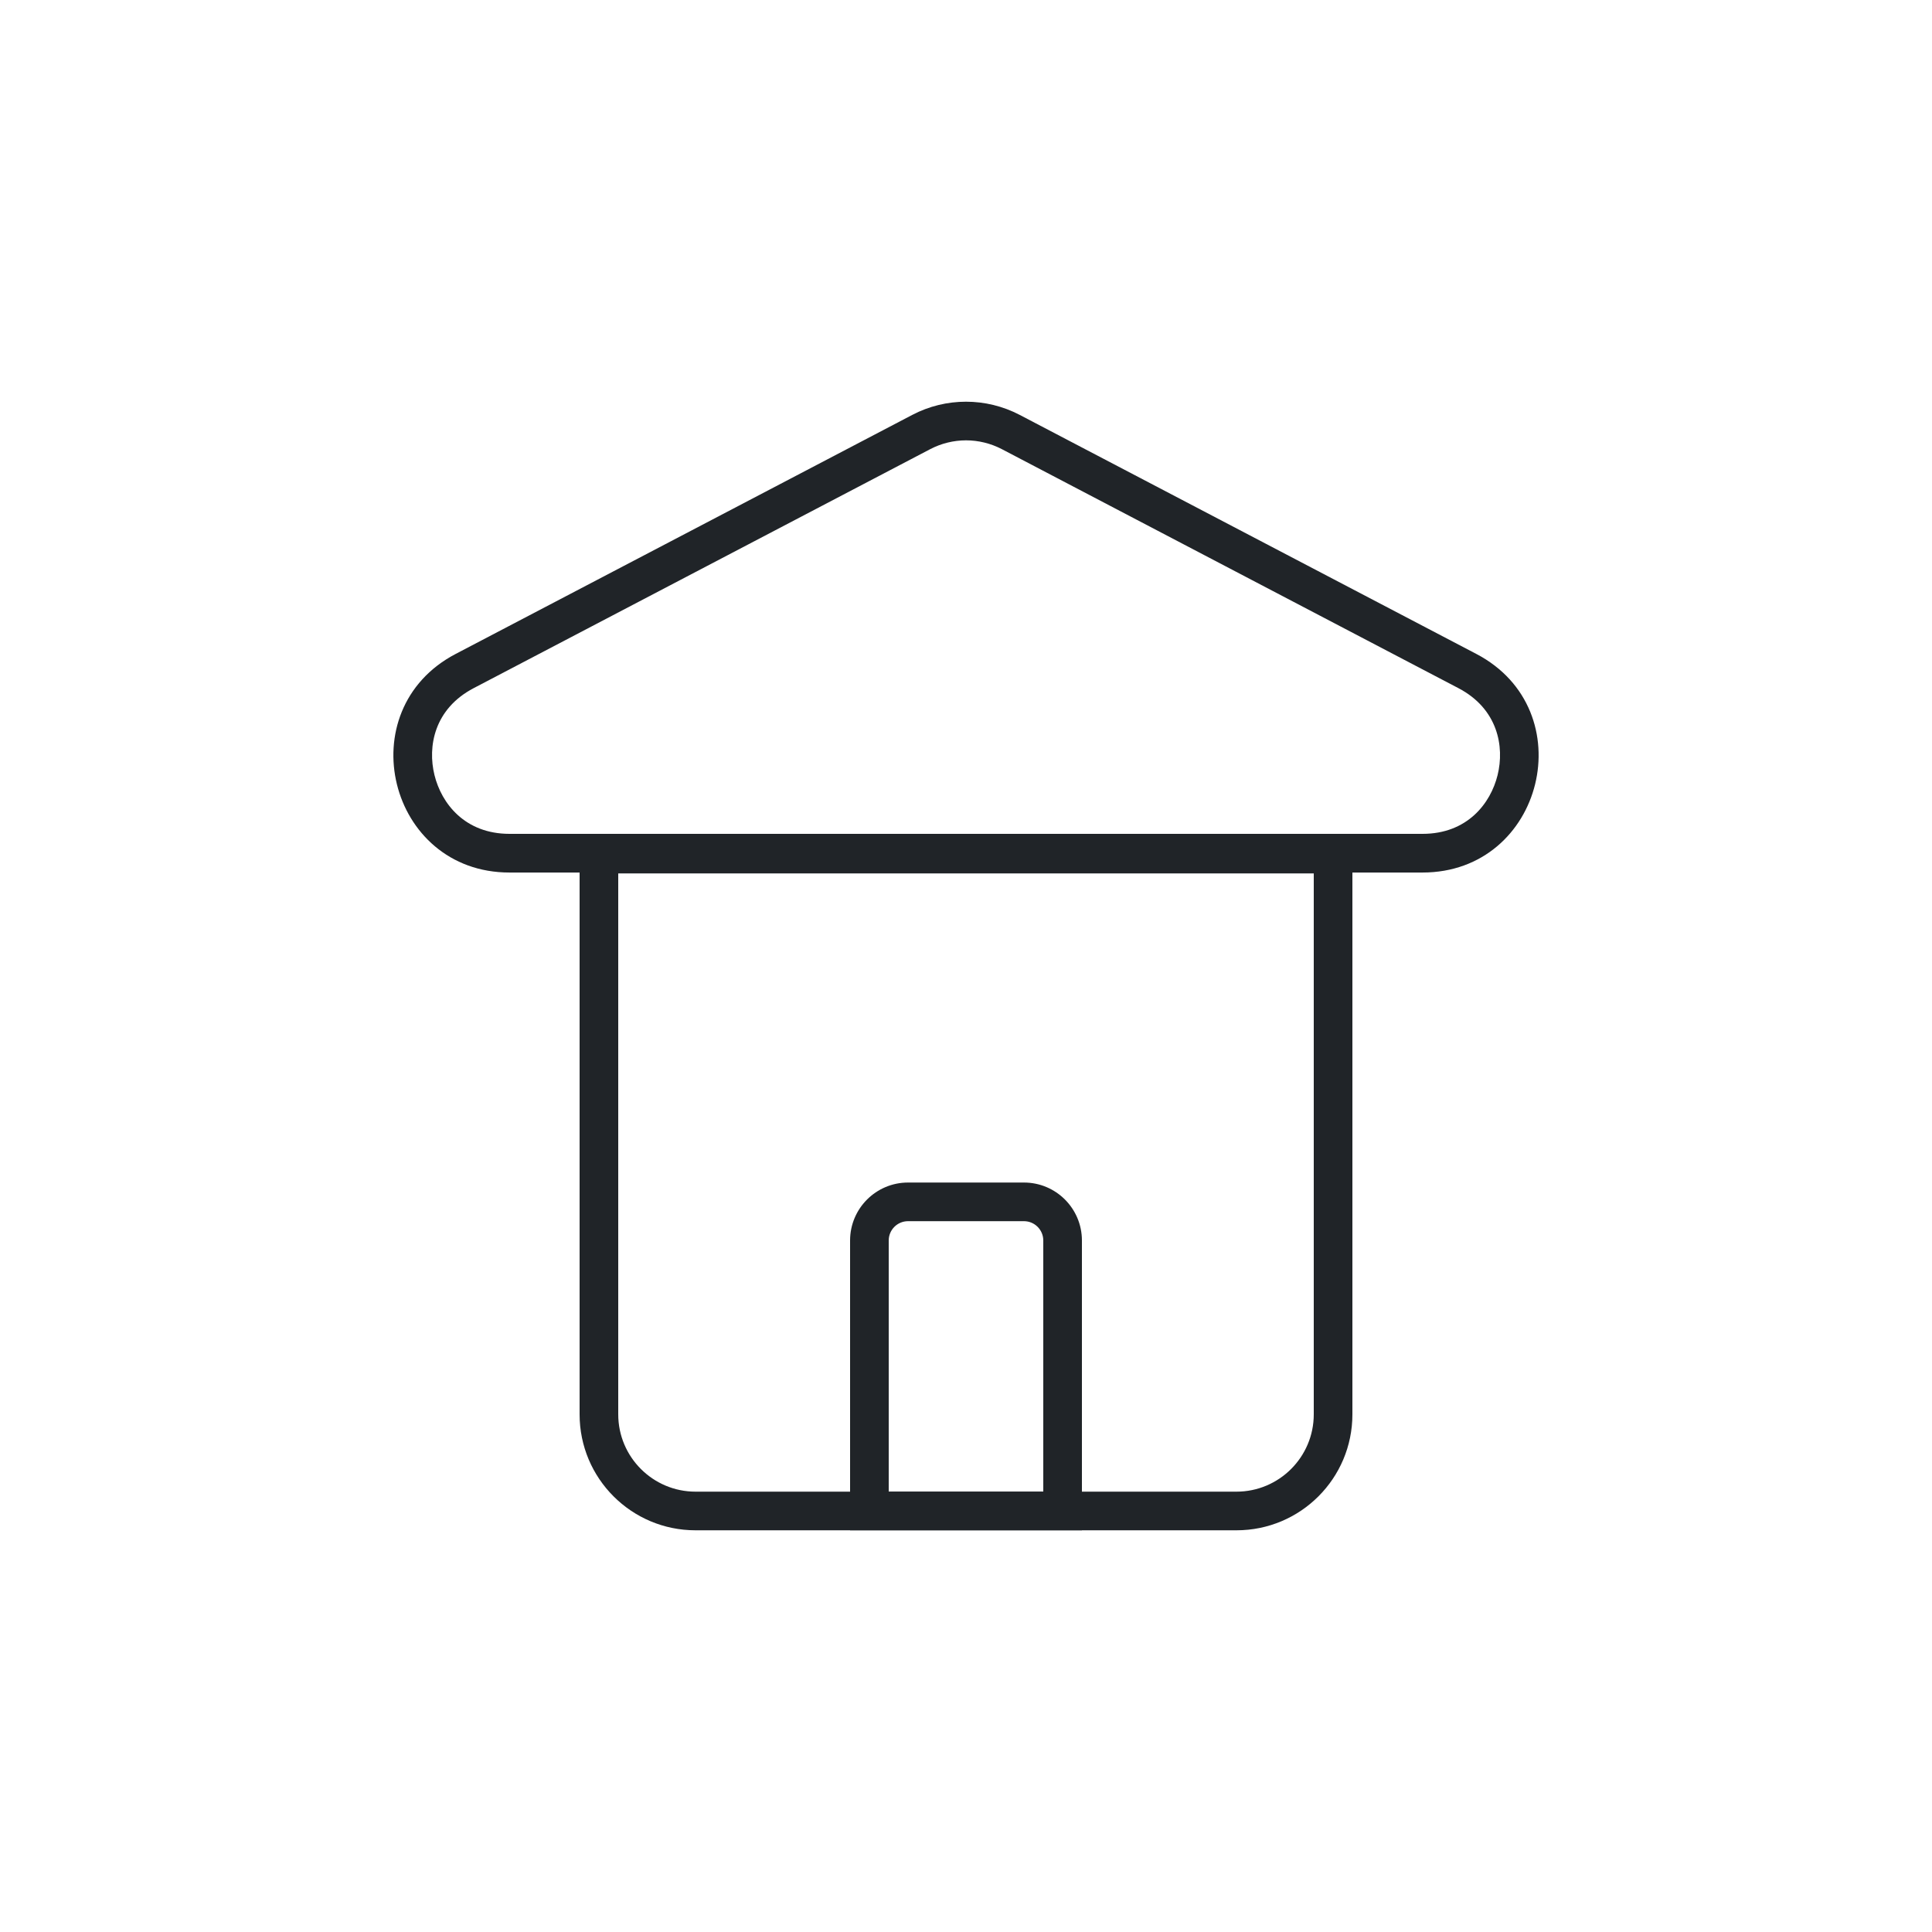
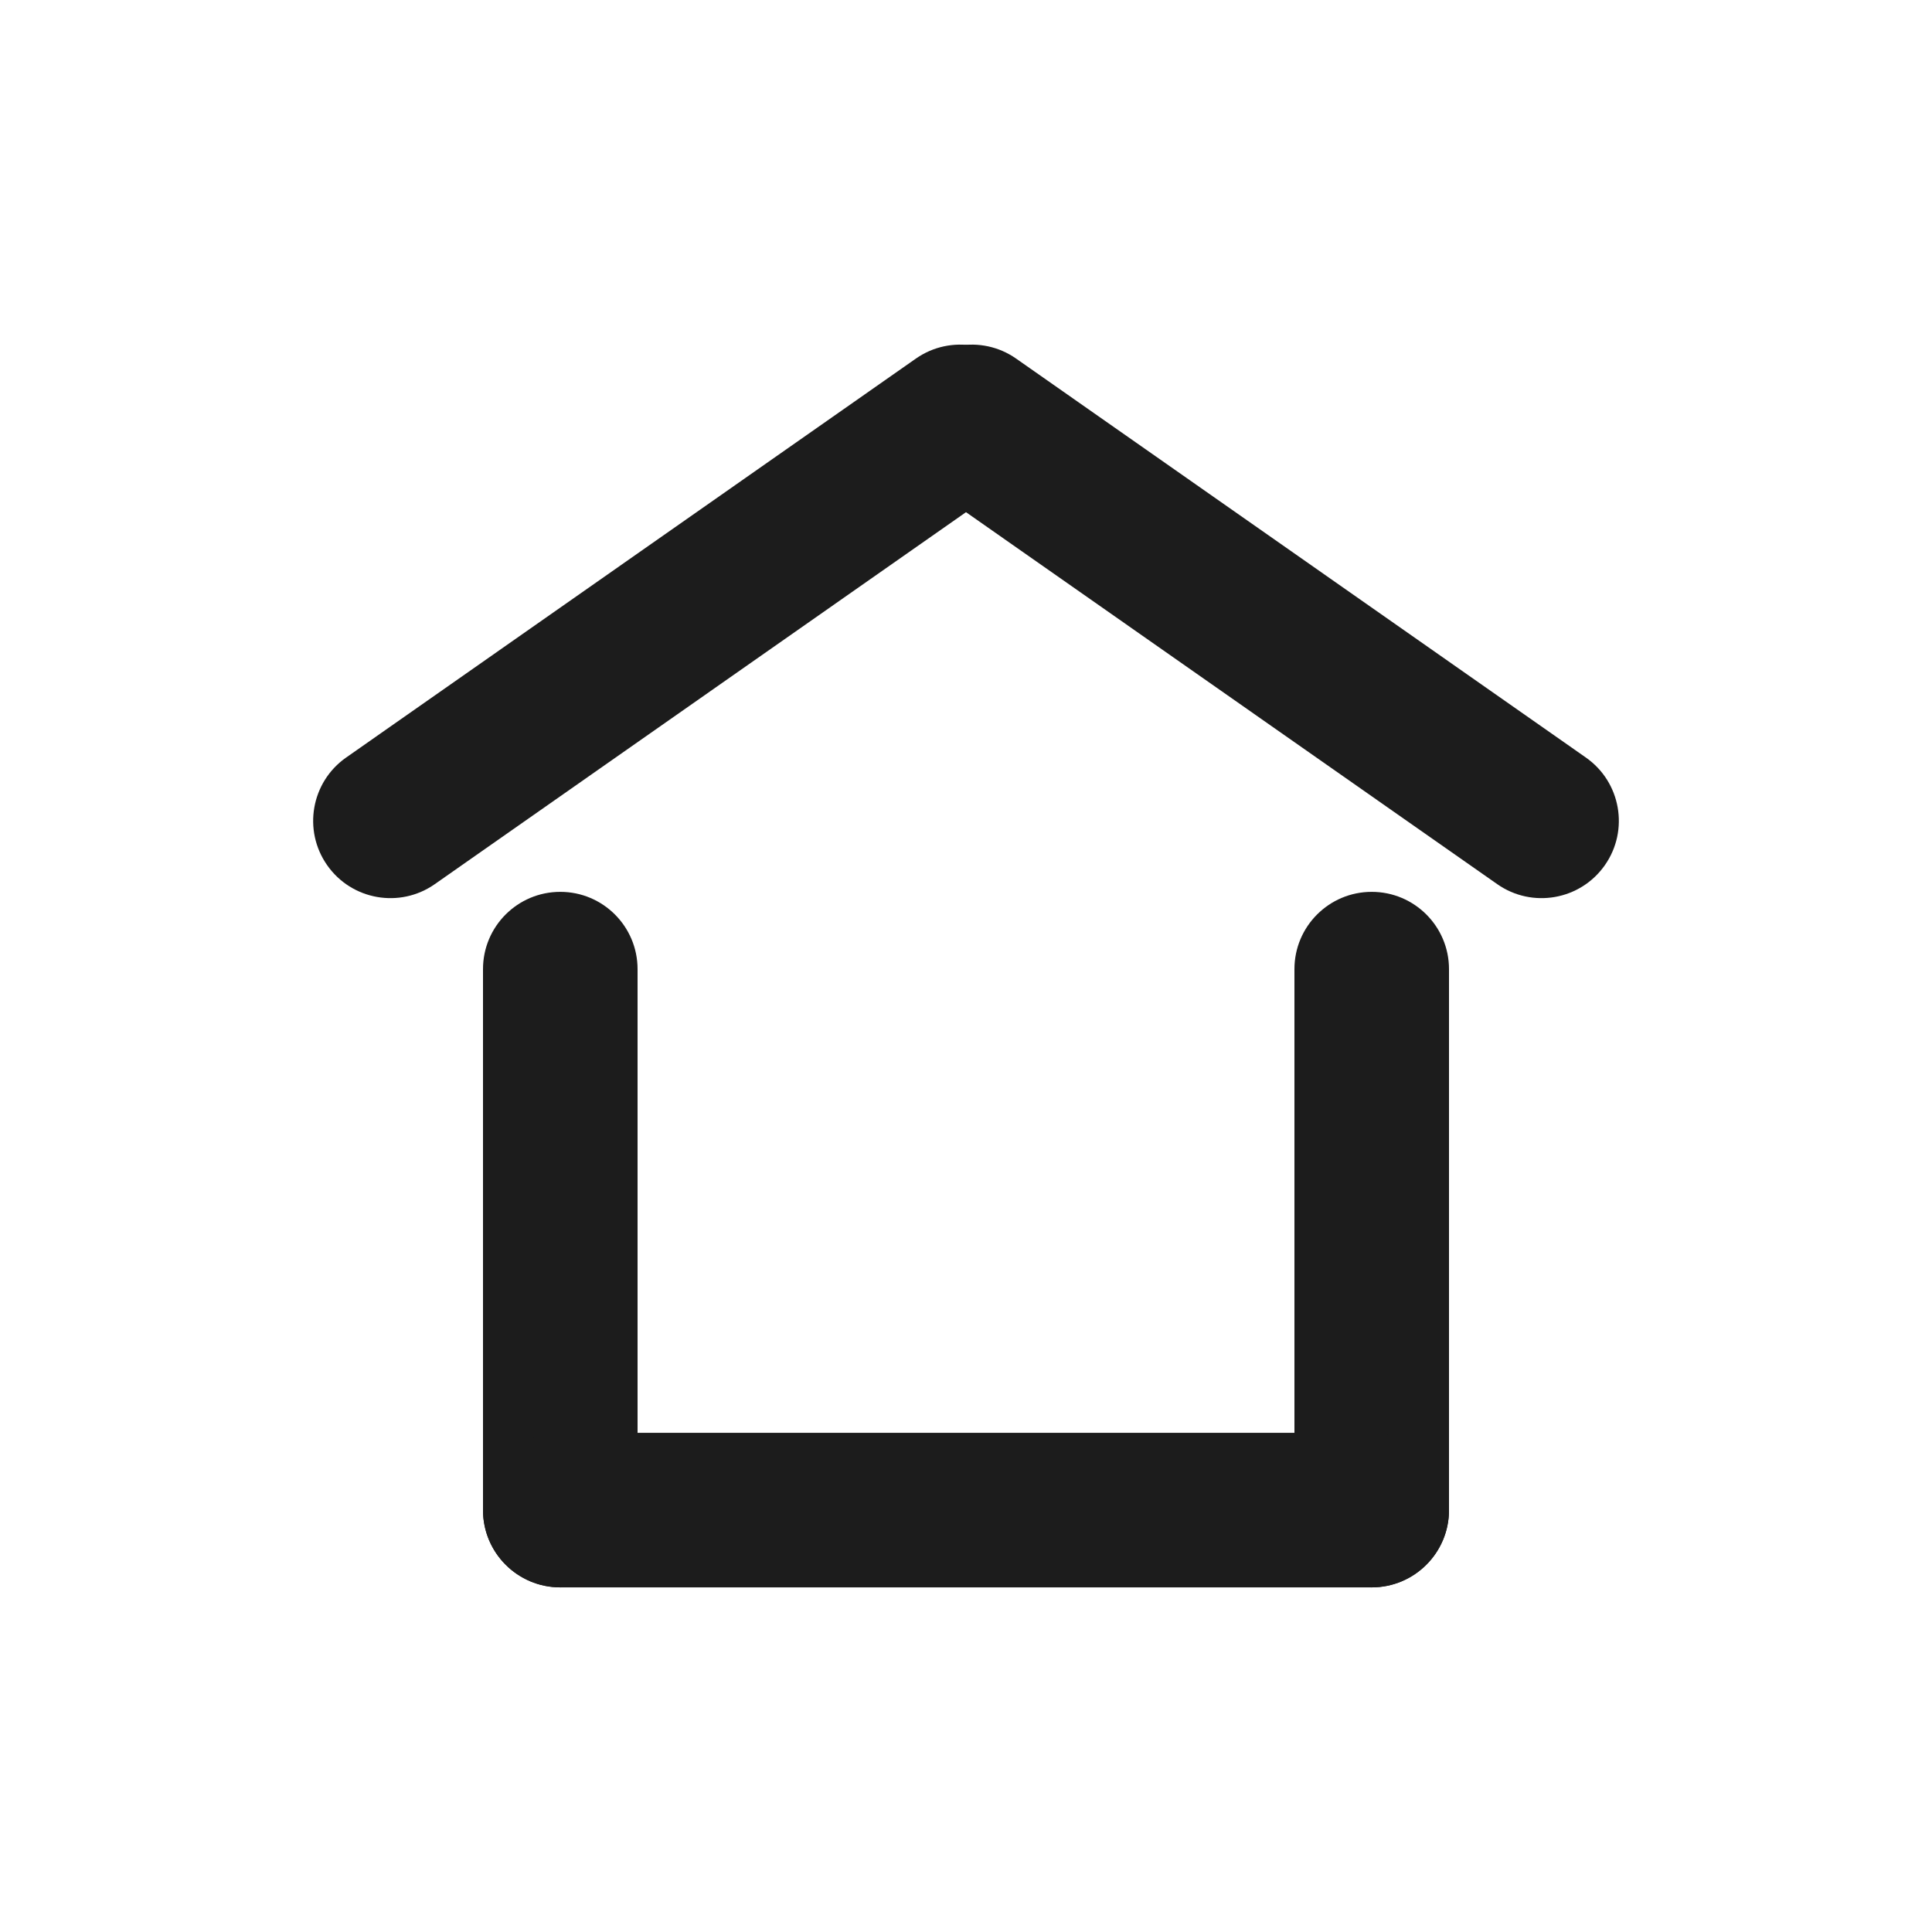
<svg xmlns="http://www.w3.org/2000/svg" id="_图层_1" data-name="图层_1" version="1.1" viewBox="0 0 500 500">
-   <defs>
-     <style>
-       .st0 {
-         fill: #202428;
-       }
-     </style>
-   </defs>
-   <path class="st0" d="M340,226.04v140c0,11.03-8.97,20-20,20h-140c-11.03,0-20-8.97-20-20v-140h180M350,216.04h-200v150c0,16.57,13.43,30,30,30h140c16.57,0,30-13.43,30-30v-150h0Z" />
-   <path class="st0" d="M250,113.96c3.22,0,6.42.79,9.28,2.28l118.15,61.85c10.24,5.36,11.96,15.14,10.15,22.49-1.81,7.36-7.86,15.22-19.42,15.22h-236.3c-11.56,0-17.61-7.86-19.42-15.22-1.81-7.36-.09-17.13,10.15-22.49l118.15-61.85c2.85-1.49,6.06-2.28,9.28-2.28M250,103.96c-4.78,0-9.56,1.14-13.91,3.42l-118.15,61.85c-27.78,14.54-17.44,56.58,13.91,56.58h236.3c31.36,0,41.69-42.04,13.91-56.58l-118.15-61.85c-4.36-2.28-9.14-3.42-13.91-3.42h0Z" />
-   <path class="st0" d="M265,316.04c2.76,0,5,2.24,5,5v65h-40v-65c0-2.76,2.24-5,5-5h30M265,306.04h-30c-8.28,0-15,6.72-15,15v75h60v-75c0-8.28-6.72-15-15-15h0Z" />
+   <rect x="64.77" y="140.81" width="220" height="40" rx="20" ry="20" transform="translate(-60.63 129.33) rotate(-35)" fill="#1c1c1c" />
+   <rect x="305.23" y="50.81" width="40" height="220" rx="20" ry="20" transform="translate(6.96 334.99) rotate(-55)" fill="#1c1c1c" />
+   <rect x="125" y="230.81" width="40" height="180" rx="20" ry="20" fill="#1c1c1c" />
+   <rect x="335" y="230.81" width="40" height="180" rx="20" ry="20" fill="#1c1c1c" />
+   <rect x="125" y="370.81" width="250" height="40" rx="20" ry="20" fill="#1c1c1c" />
</svg>
